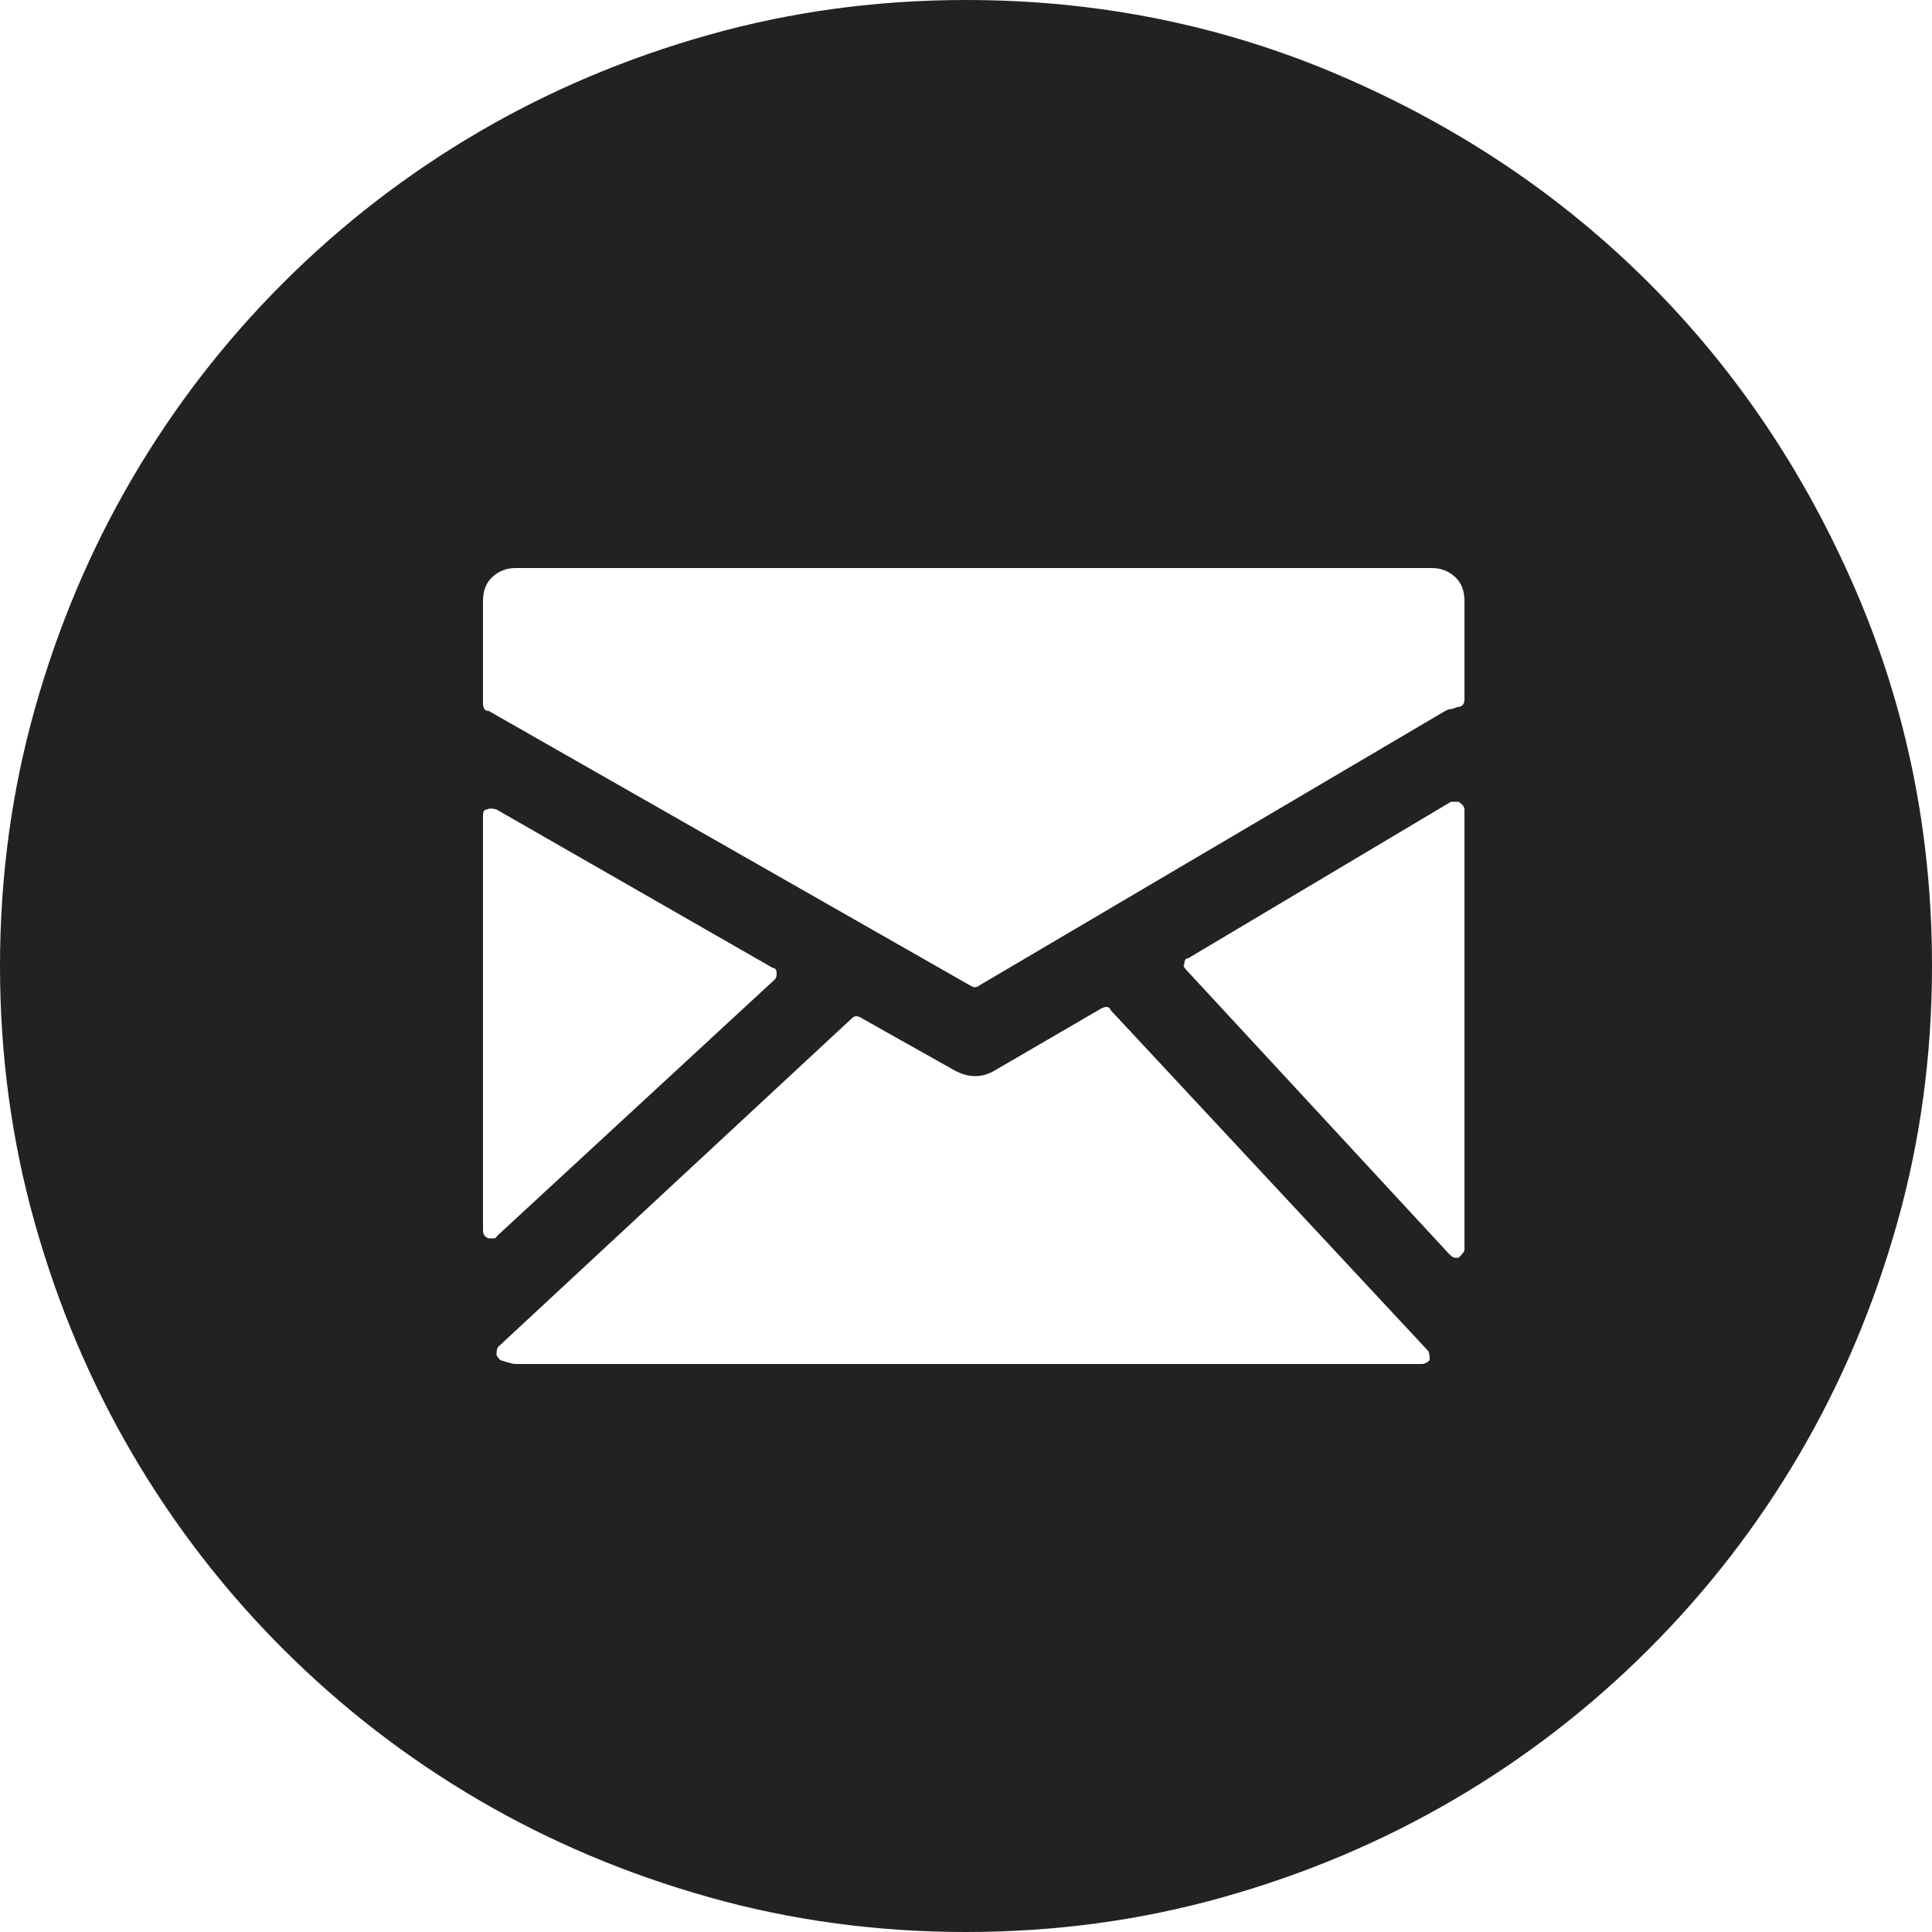
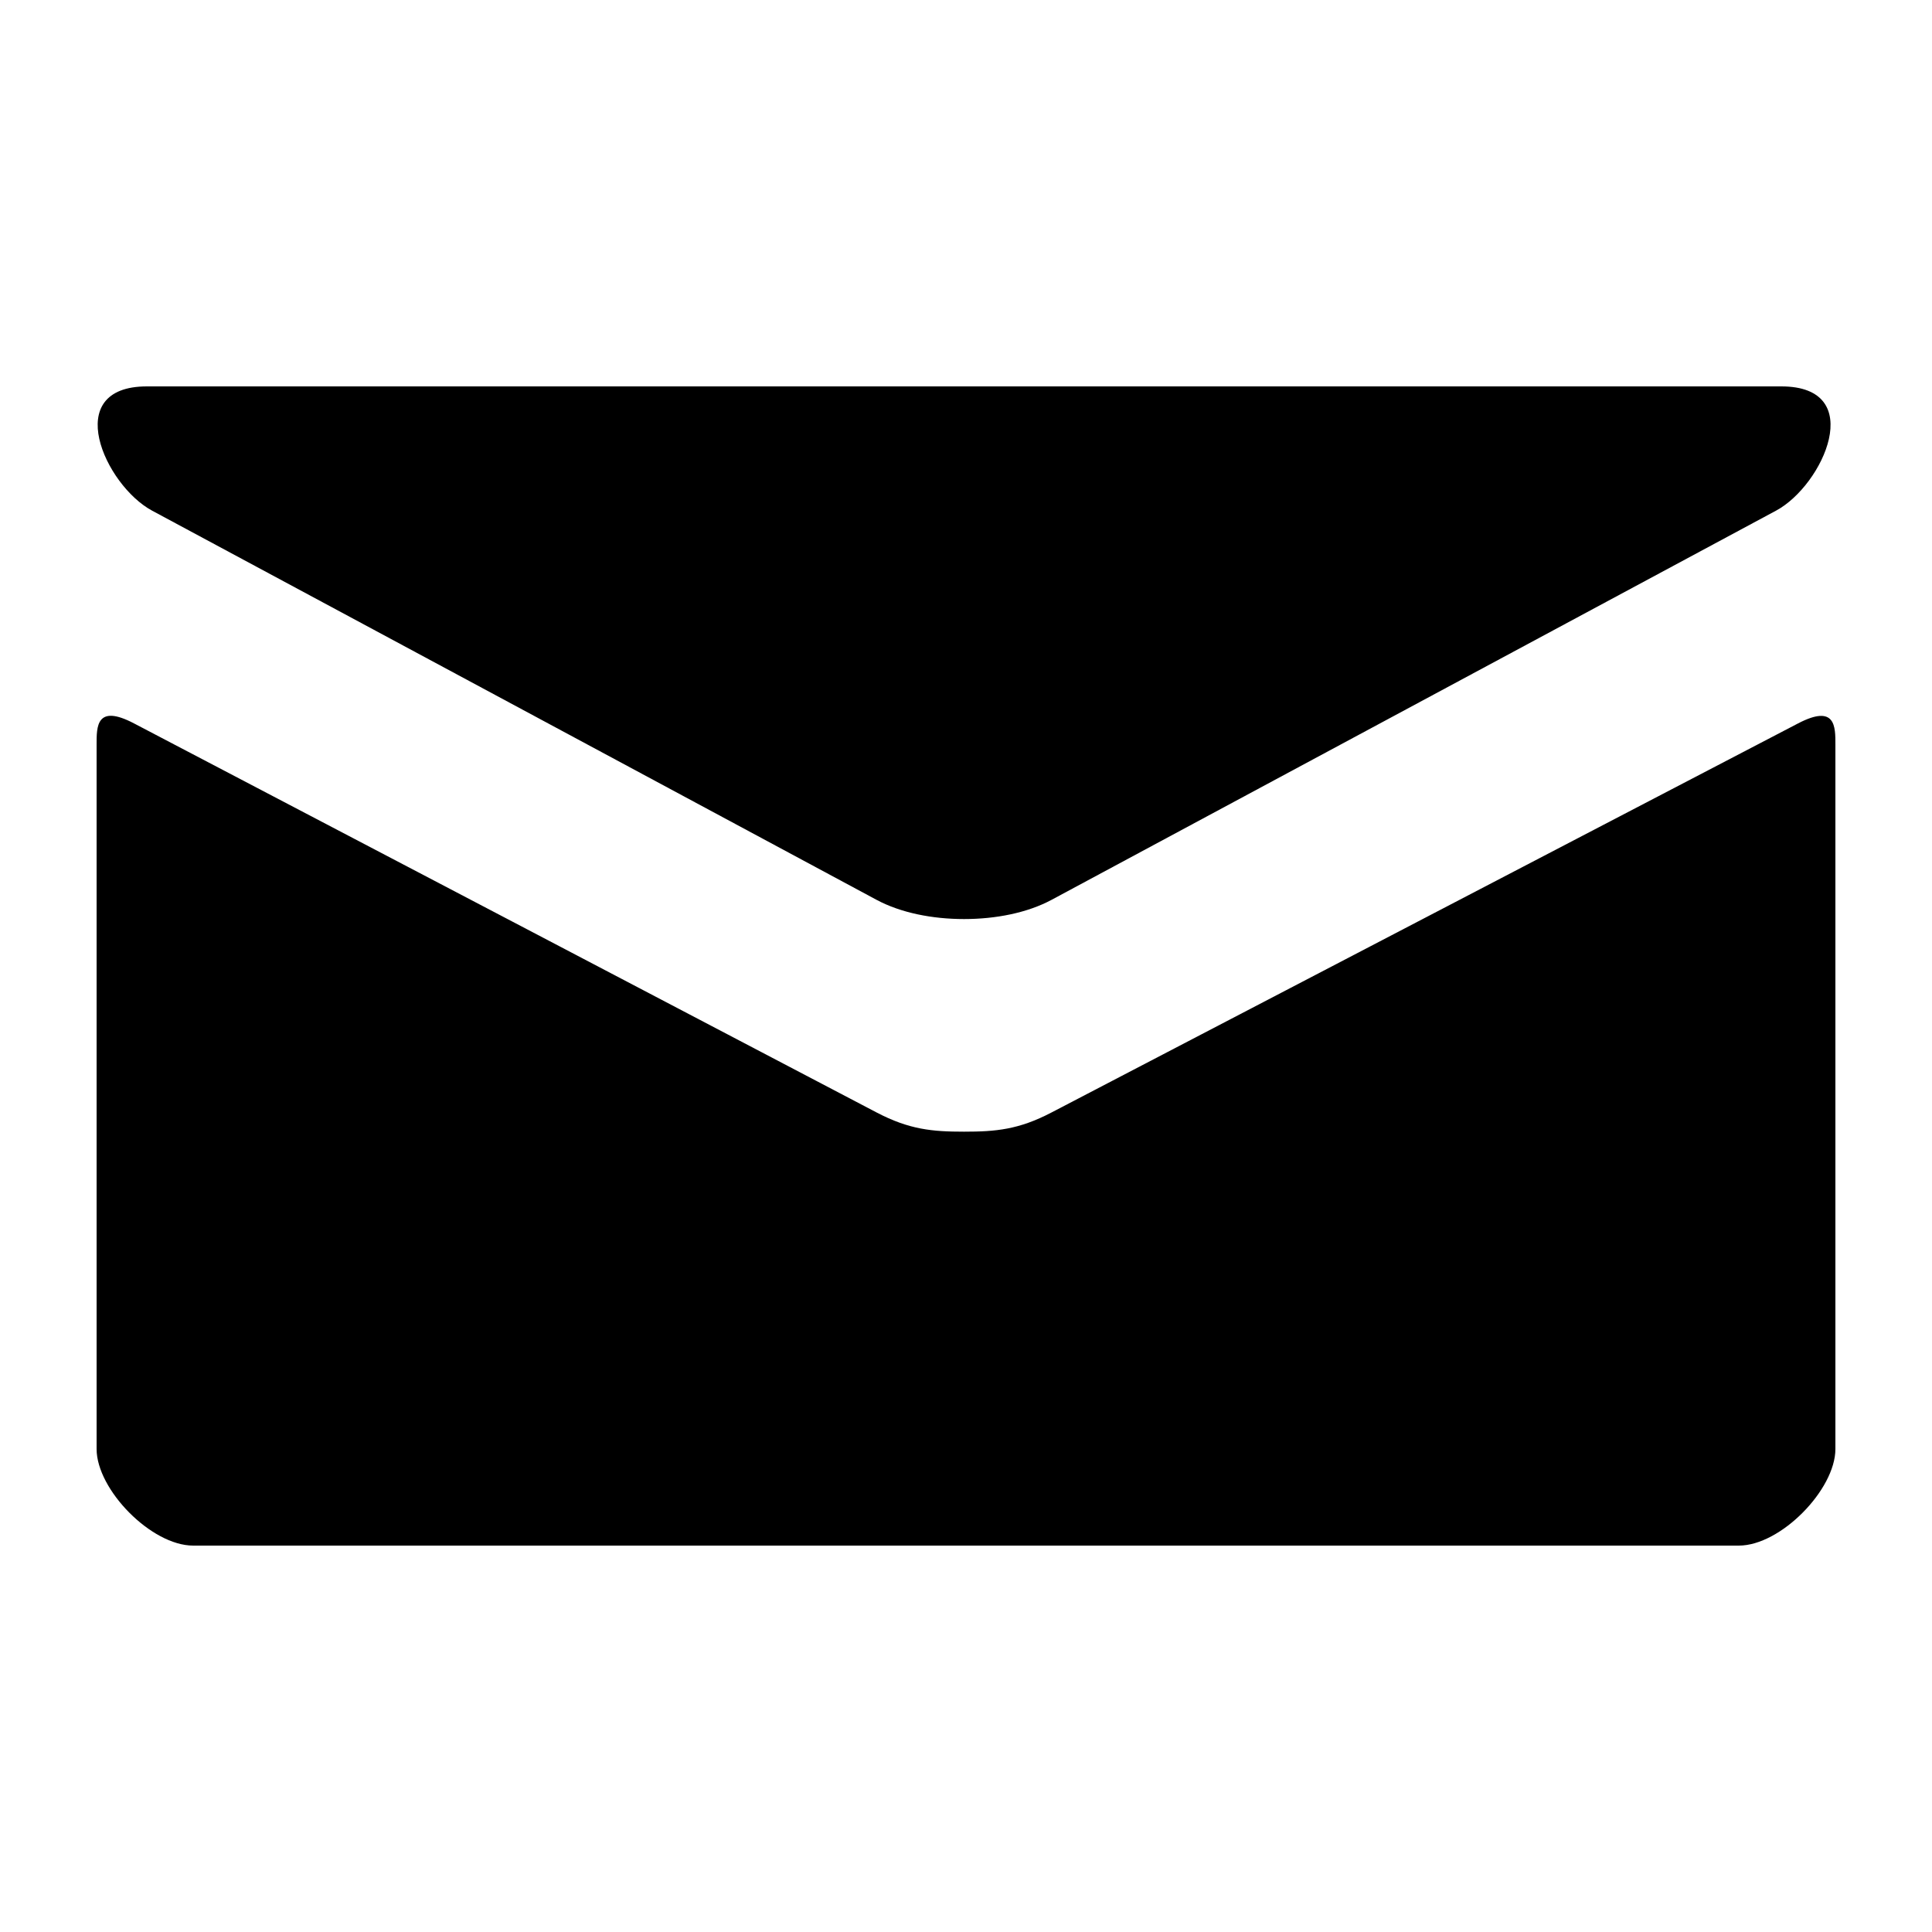
- <svg xmlns="http://www.w3.org/2000/svg" version="1.1" id="Capa_1" x="0px" y="0px" viewBox="0 0 612 612" style="enable-background:new 0 0 612 612;" xml:space="preserve" width="512px" height="512px">
-   <g>
-     <g>
-       <path d="M306,612c-28.152,0-55.284-3.672-81.396-11.016c-26.112-7.347-50.49-17.646-73.134-30.906    s-43.248-29.172-61.812-47.736c-18.564-18.562-34.476-39.168-47.736-61.812c-13.26-22.646-23.562-47.022-30.906-73.135    C3.672,361.284,0,334.152,0,306s3.672-55.284,11.016-81.396s17.646-50.49,30.906-73.134s29.172-43.248,47.736-61.812    s39.168-34.476,61.812-47.736s47.022-23.562,73.134-30.906S277.848,0,306,0c42.024,0,81.702,8.058,119.034,24.174    s69.768,37.944,97.308,65.484s49.368,59.976,65.484,97.308S612,263.976,612,306c0,28.152-3.672,55.284-11.016,81.396    c-7.347,26.109-17.646,50.487-30.906,73.134c-13.26,22.644-29.172,43.248-47.736,61.812    c-18.562,18.564-39.168,34.479-61.812,47.736c-22.646,13.26-47.022,23.562-73.136,30.906C361.284,608.328,334.152,612,306,612z     M453.492,179.928H163.404c-2.856,0-5.304,0.918-7.344,2.754s-3.06,4.386-3.06,7.65v32.436c0,1.632,0.612,2.448,1.836,2.448    l152.388,86.904l1.227,0.612c0.813,0,1.428-0.204,1.836-0.612l147.492-86.904c0.813-0.408,1.428-0.612,1.836-0.612    c0.405,0,1.02-0.204,1.836-0.612c1.632,0,2.448-0.816,2.448-2.448v-31.212c0-3.264-1.021-5.814-3.063-7.65    S456.348,179.928,453.492,179.928z M245.412,310.284c0.408-0.408,0.612-1.021,0.612-1.836c0-1.227-0.408-1.836-1.224-1.836    l-87.516-50.185c-1.224-0.408-2.244-0.408-3.06,0c-0.816,0-1.224,0.612-1.224,1.836v131.58c0,1.227,0.612,2.04,1.836,2.448h1.224    c0.816,0,1.224-0.204,1.224-0.612L245.412,310.284z M351.9,320.076c-0.408-1.227-1.431-1.428-3.063-0.612l-33.66,19.584    c-4.08,2.448-8.361,2.448-12.852,0l-29.376-16.521c-1.224-0.816-2.244-0.816-3.06,0l-111.996,104.04    c-0.408,0.405-0.612,1.224-0.612,2.445c0,0.408,0.408,1.021,1.224,1.836c2.448,0.816,4.08,1.227,4.896,1.227H450.43    c0.816,0,1.635-0.408,2.448-1.227c0-1.632-0.204-2.649-0.612-3.06L351.9,320.076z M462.06,253.98h-2.445l-83.232,49.572    c-0.813,0-1.224,0.612-1.224,1.836c-0.408,0.408-0.204,1.02,0.609,1.833L459,397.188c0.816,0.816,1.428,1.227,1.836,1.227h1.224    c1.227-1.227,1.839-2.04,1.839-2.448V256.429C463.896,255.612,463.284,254.796,462.06,253.98z" fill="#222222" />
-     </g>
-   </g>
-   <g>
- </g>
-   <g>
- </g>
-   <g>
- </g>
-   <g>
- </g>
-   <g>
- </g>
-   <g>
- </g>
-   <g>
- </g>
-   <g>
- </g>
-   <g>
- </g>
-   <g>
- </g>
-   <g>
- </g>
-   <g>
- </g>
-   <g>
- </g>
-   <g>
- </g>
-   <g>
- </g>
+ <svg xmlns="http://www.w3.org/2000/svg" version="1.1" id="Mail" x="0px" y="0px" viewBox="0 0 20 20" style="enable-background:new 0 0 20 20;" xml:space="preserve">
+   <path d="M1.574,5.286c0.488,0.262,7.248,3.894,7.5,4.029C9.326,9.45,9.652,9.514,9.98,9.514c0.328,0,0.654-0.064,0.906-0.199  s7.012-3.767,7.5-4.029C18.875,5.023,19.337,4,18.44,4H1.521C0.624,4,1.086,5.023,1.574,5.286z M18.613,7.489  c-0.555,0.289-7.387,3.849-7.727,4.027s-0.578,0.199-0.906,0.199s-0.566-0.021-0.906-0.199S1.941,7.777,1.386,7.488  C0.996,7.284,1,7.523,1,7.707S1,15,1,15c0,0.42,0.566,1,1,1h16c0.434,0,1-0.58,1-1c0,0,0-7.108,0-7.292S19.004,7.285,18.613,7.489z" />
</svg>
